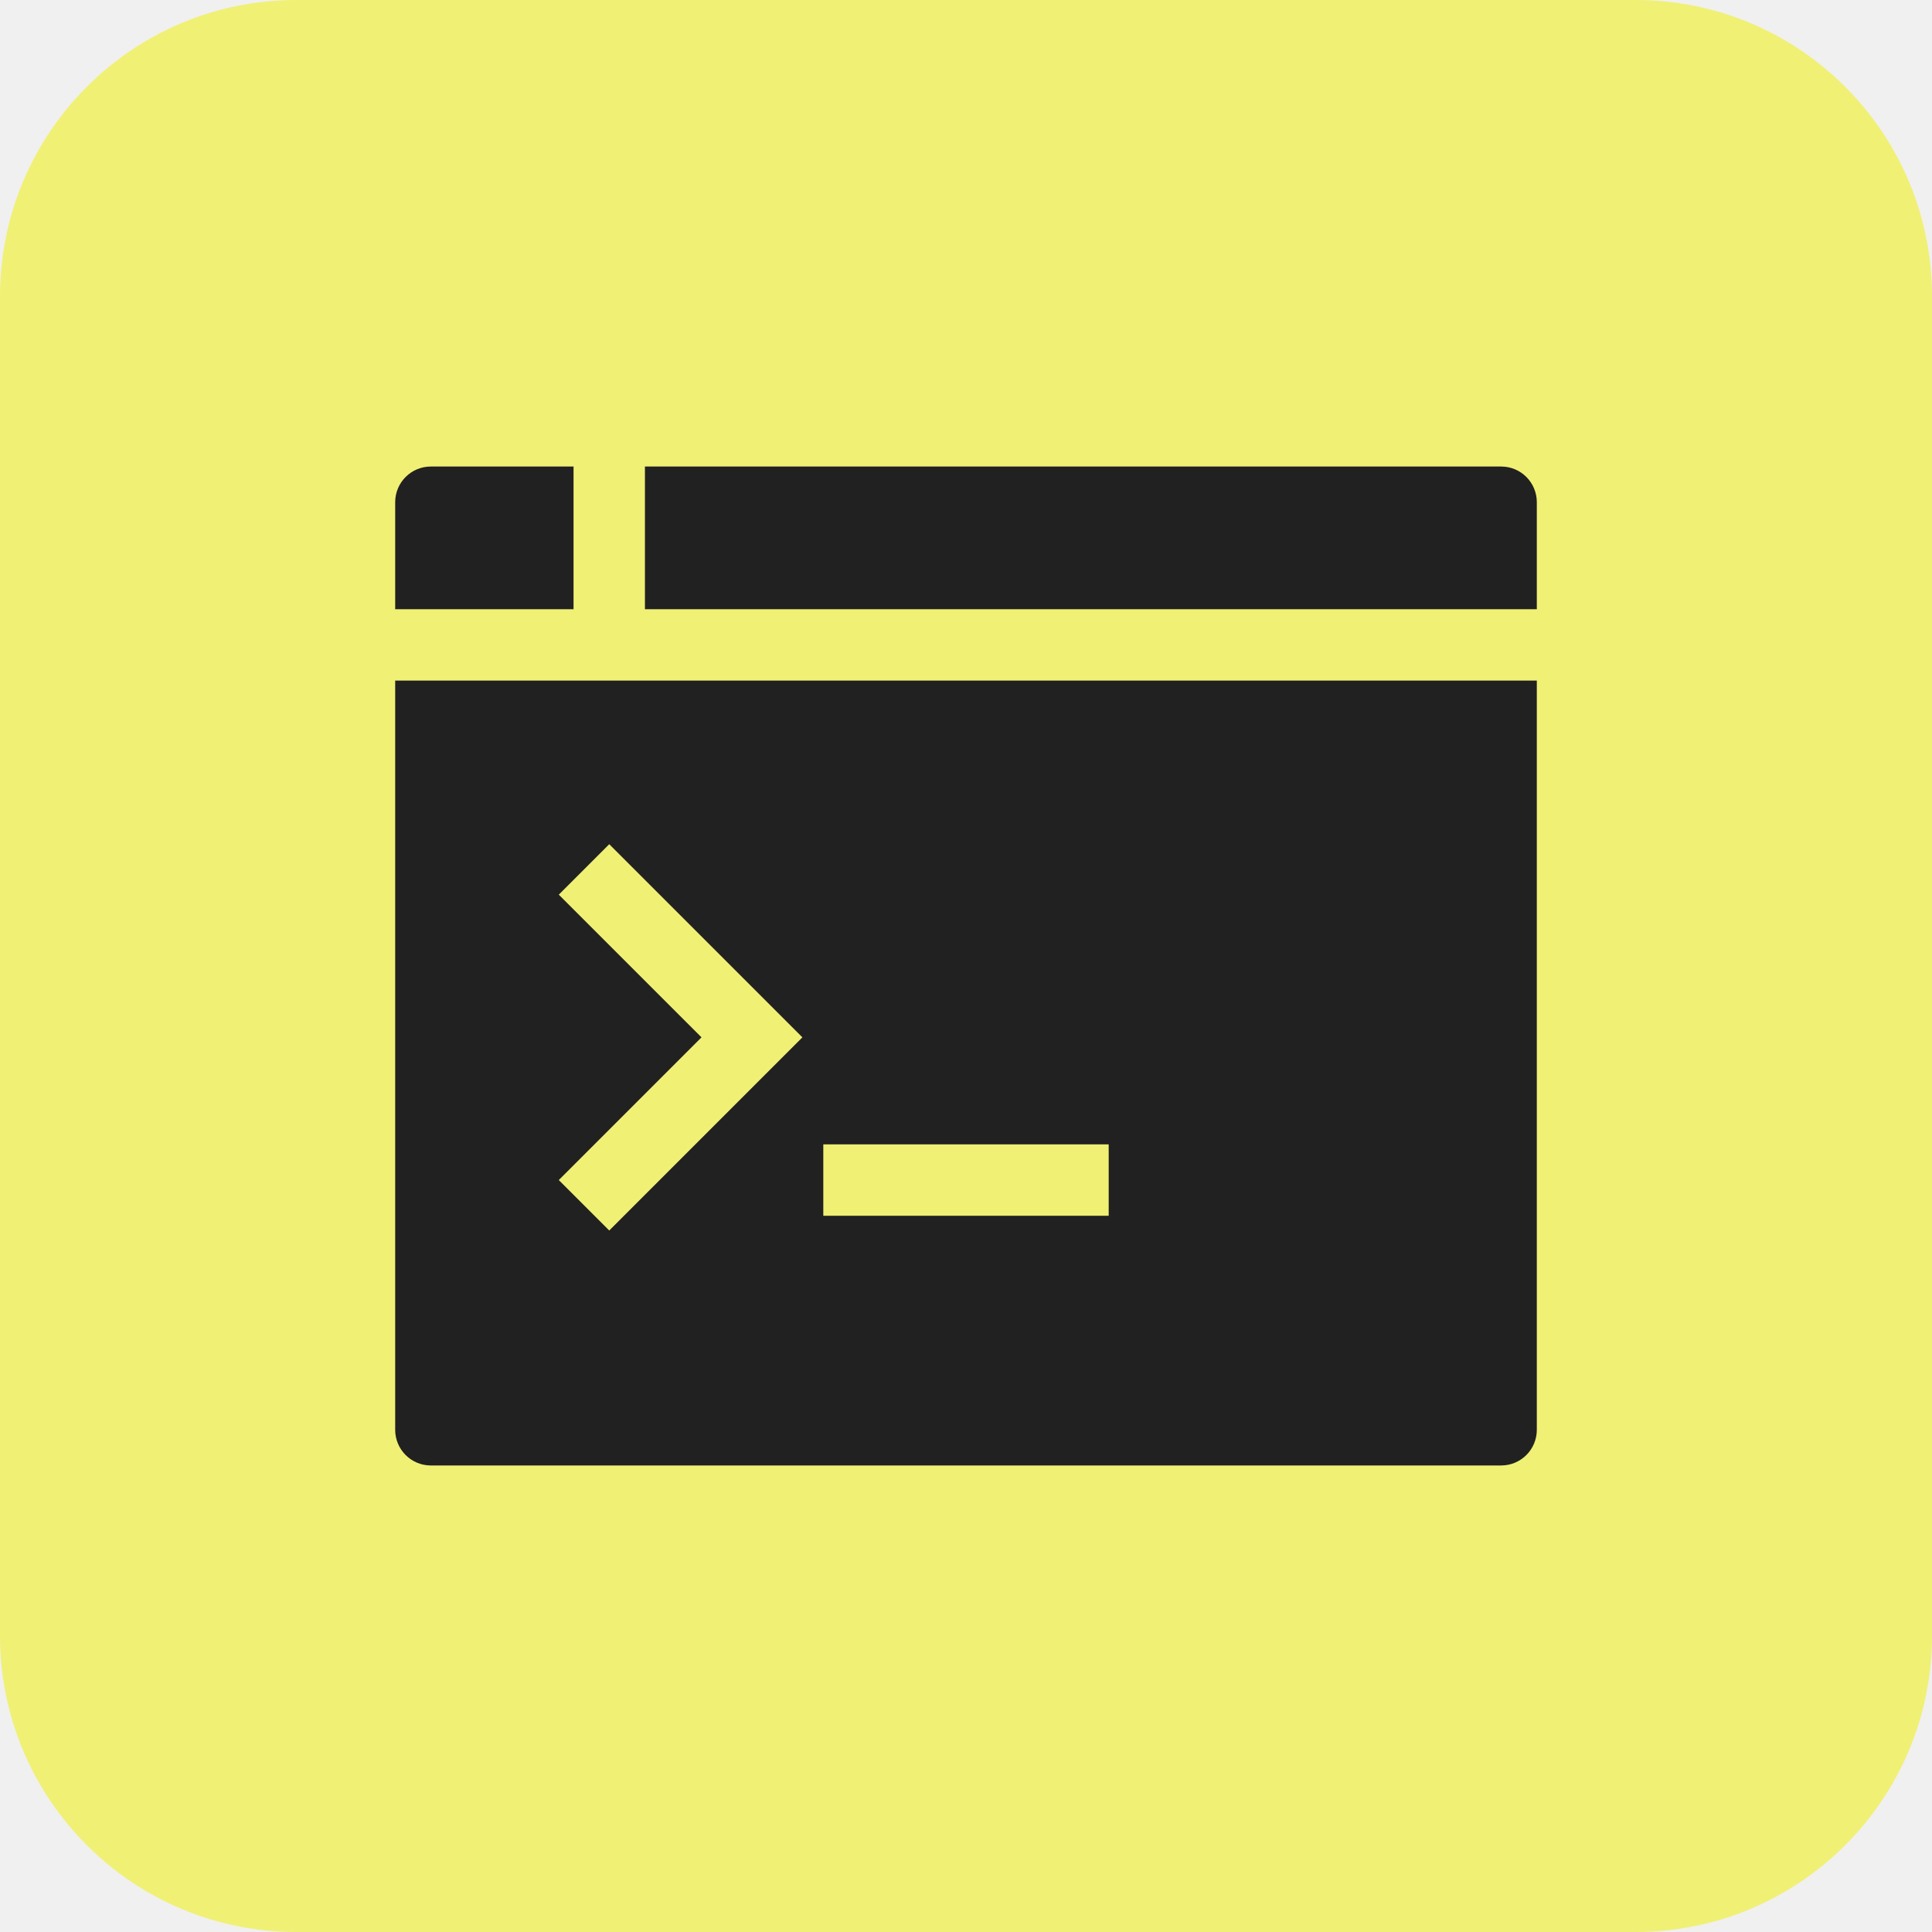
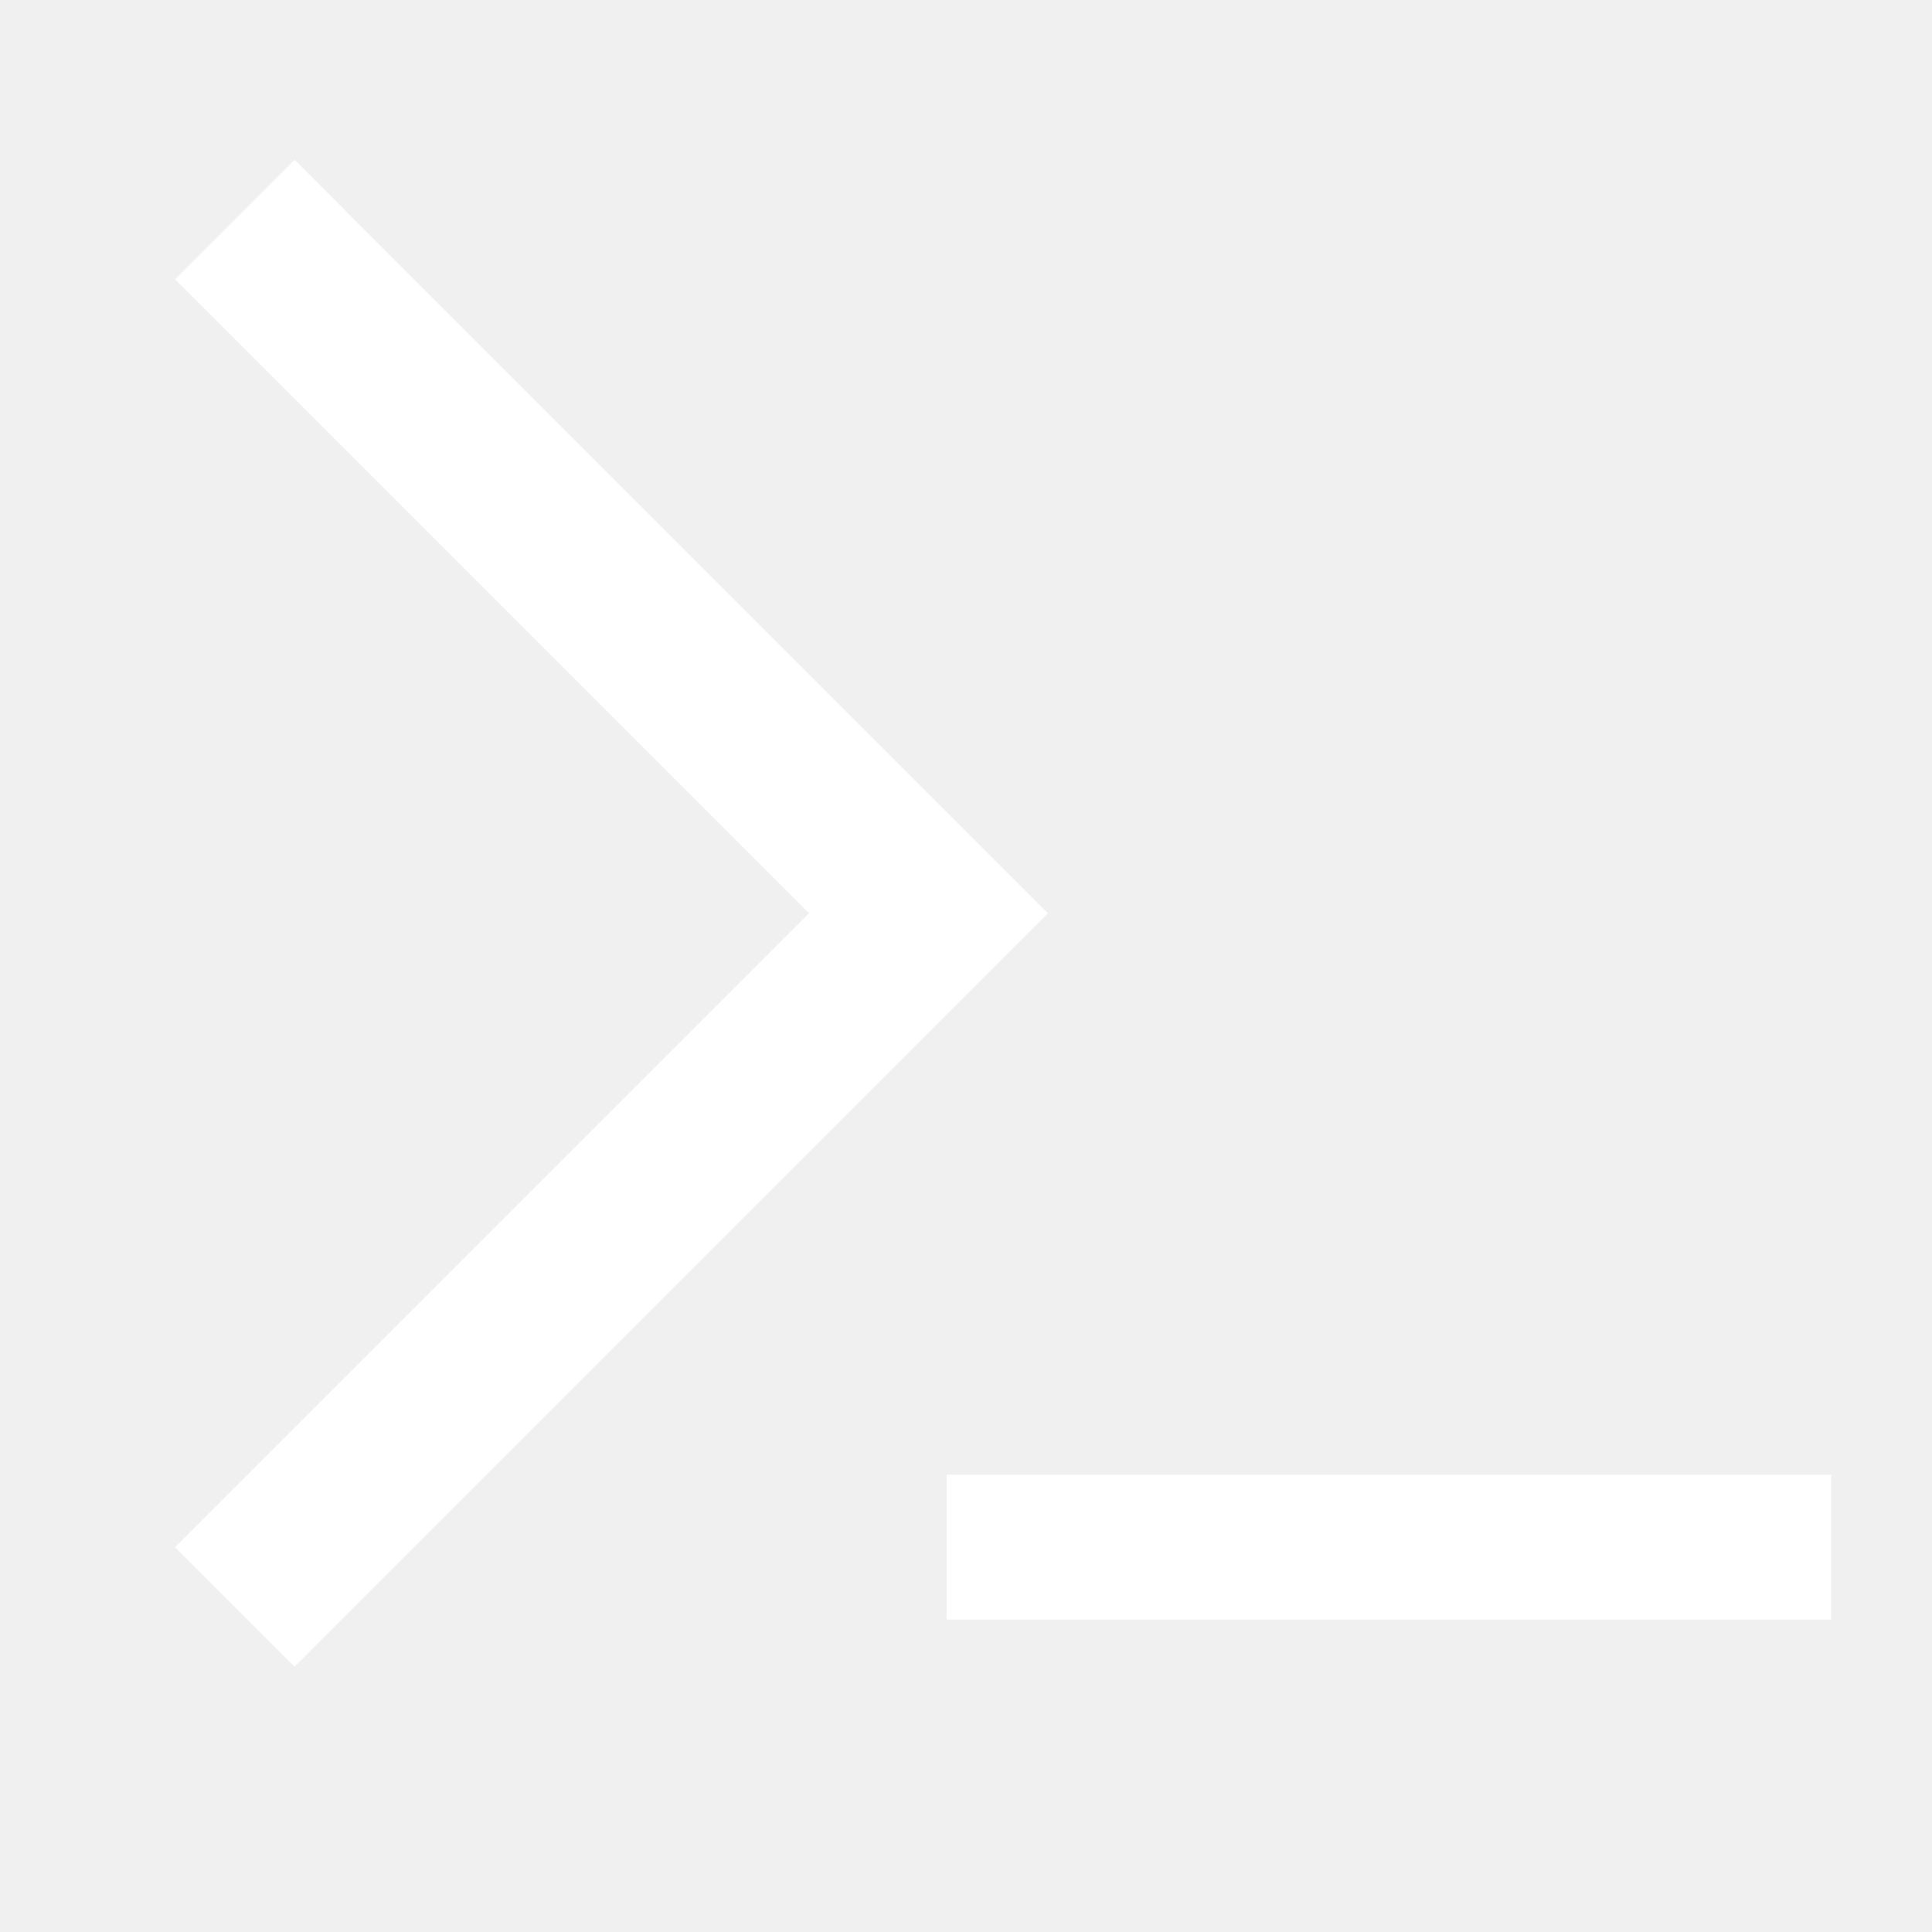
- <svg xmlns="http://www.w3.org/2000/svg" width="44" height="44" viewBox="0 0 44 44" fill="none">
-   <rect width="44" height="44" rx="6.75" fill="#F0F075" />
-   <path d="M35 13.875V11.438C35 10.989 34.637 10.625 34.188 10.625H14.688V13.875H35Z" fill="#212121" />
-   <path d="M13.062 10.625H9.812C9.363 10.625 9 10.989 9 11.438V13.875H13.062V10.625Z" fill="#212121" />
-   <path d="M9 15.5V32.562C9 33.011 9.363 33.375 9.812 33.375H34.188C34.637 33.375 35 33.011 35 32.562V15.5H9ZM13.875 28.024L12.726 26.875L15.976 23.625L12.726 20.375L13.875 19.226L18.274 23.625L13.875 28.024ZM25.25 27.688H18.75V26.062H25.25V27.688Z" fill="#212121" />
+ <svg xmlns="http://www.w3.org/2000/svg" width="16" height="16" viewBox="0 0 16 16" fill="none">
+   <path fill-rule="evenodd" clip-rule="evenodd" d="M2.934 1.818L2.44 1.323L1.45 2.313L1.945 2.808L6.7 7.563L1.945 12.318L1.45 12.813L2.44 13.803L2.934 13.308L8.184 8.058L8.679 7.563L8.184 7.068L2.934 1.818ZM8.44 12.213H7.84V13.413H8.44H14.565H15.165V12.213H14.565H8.44Z" fill="white" />
</svg>
